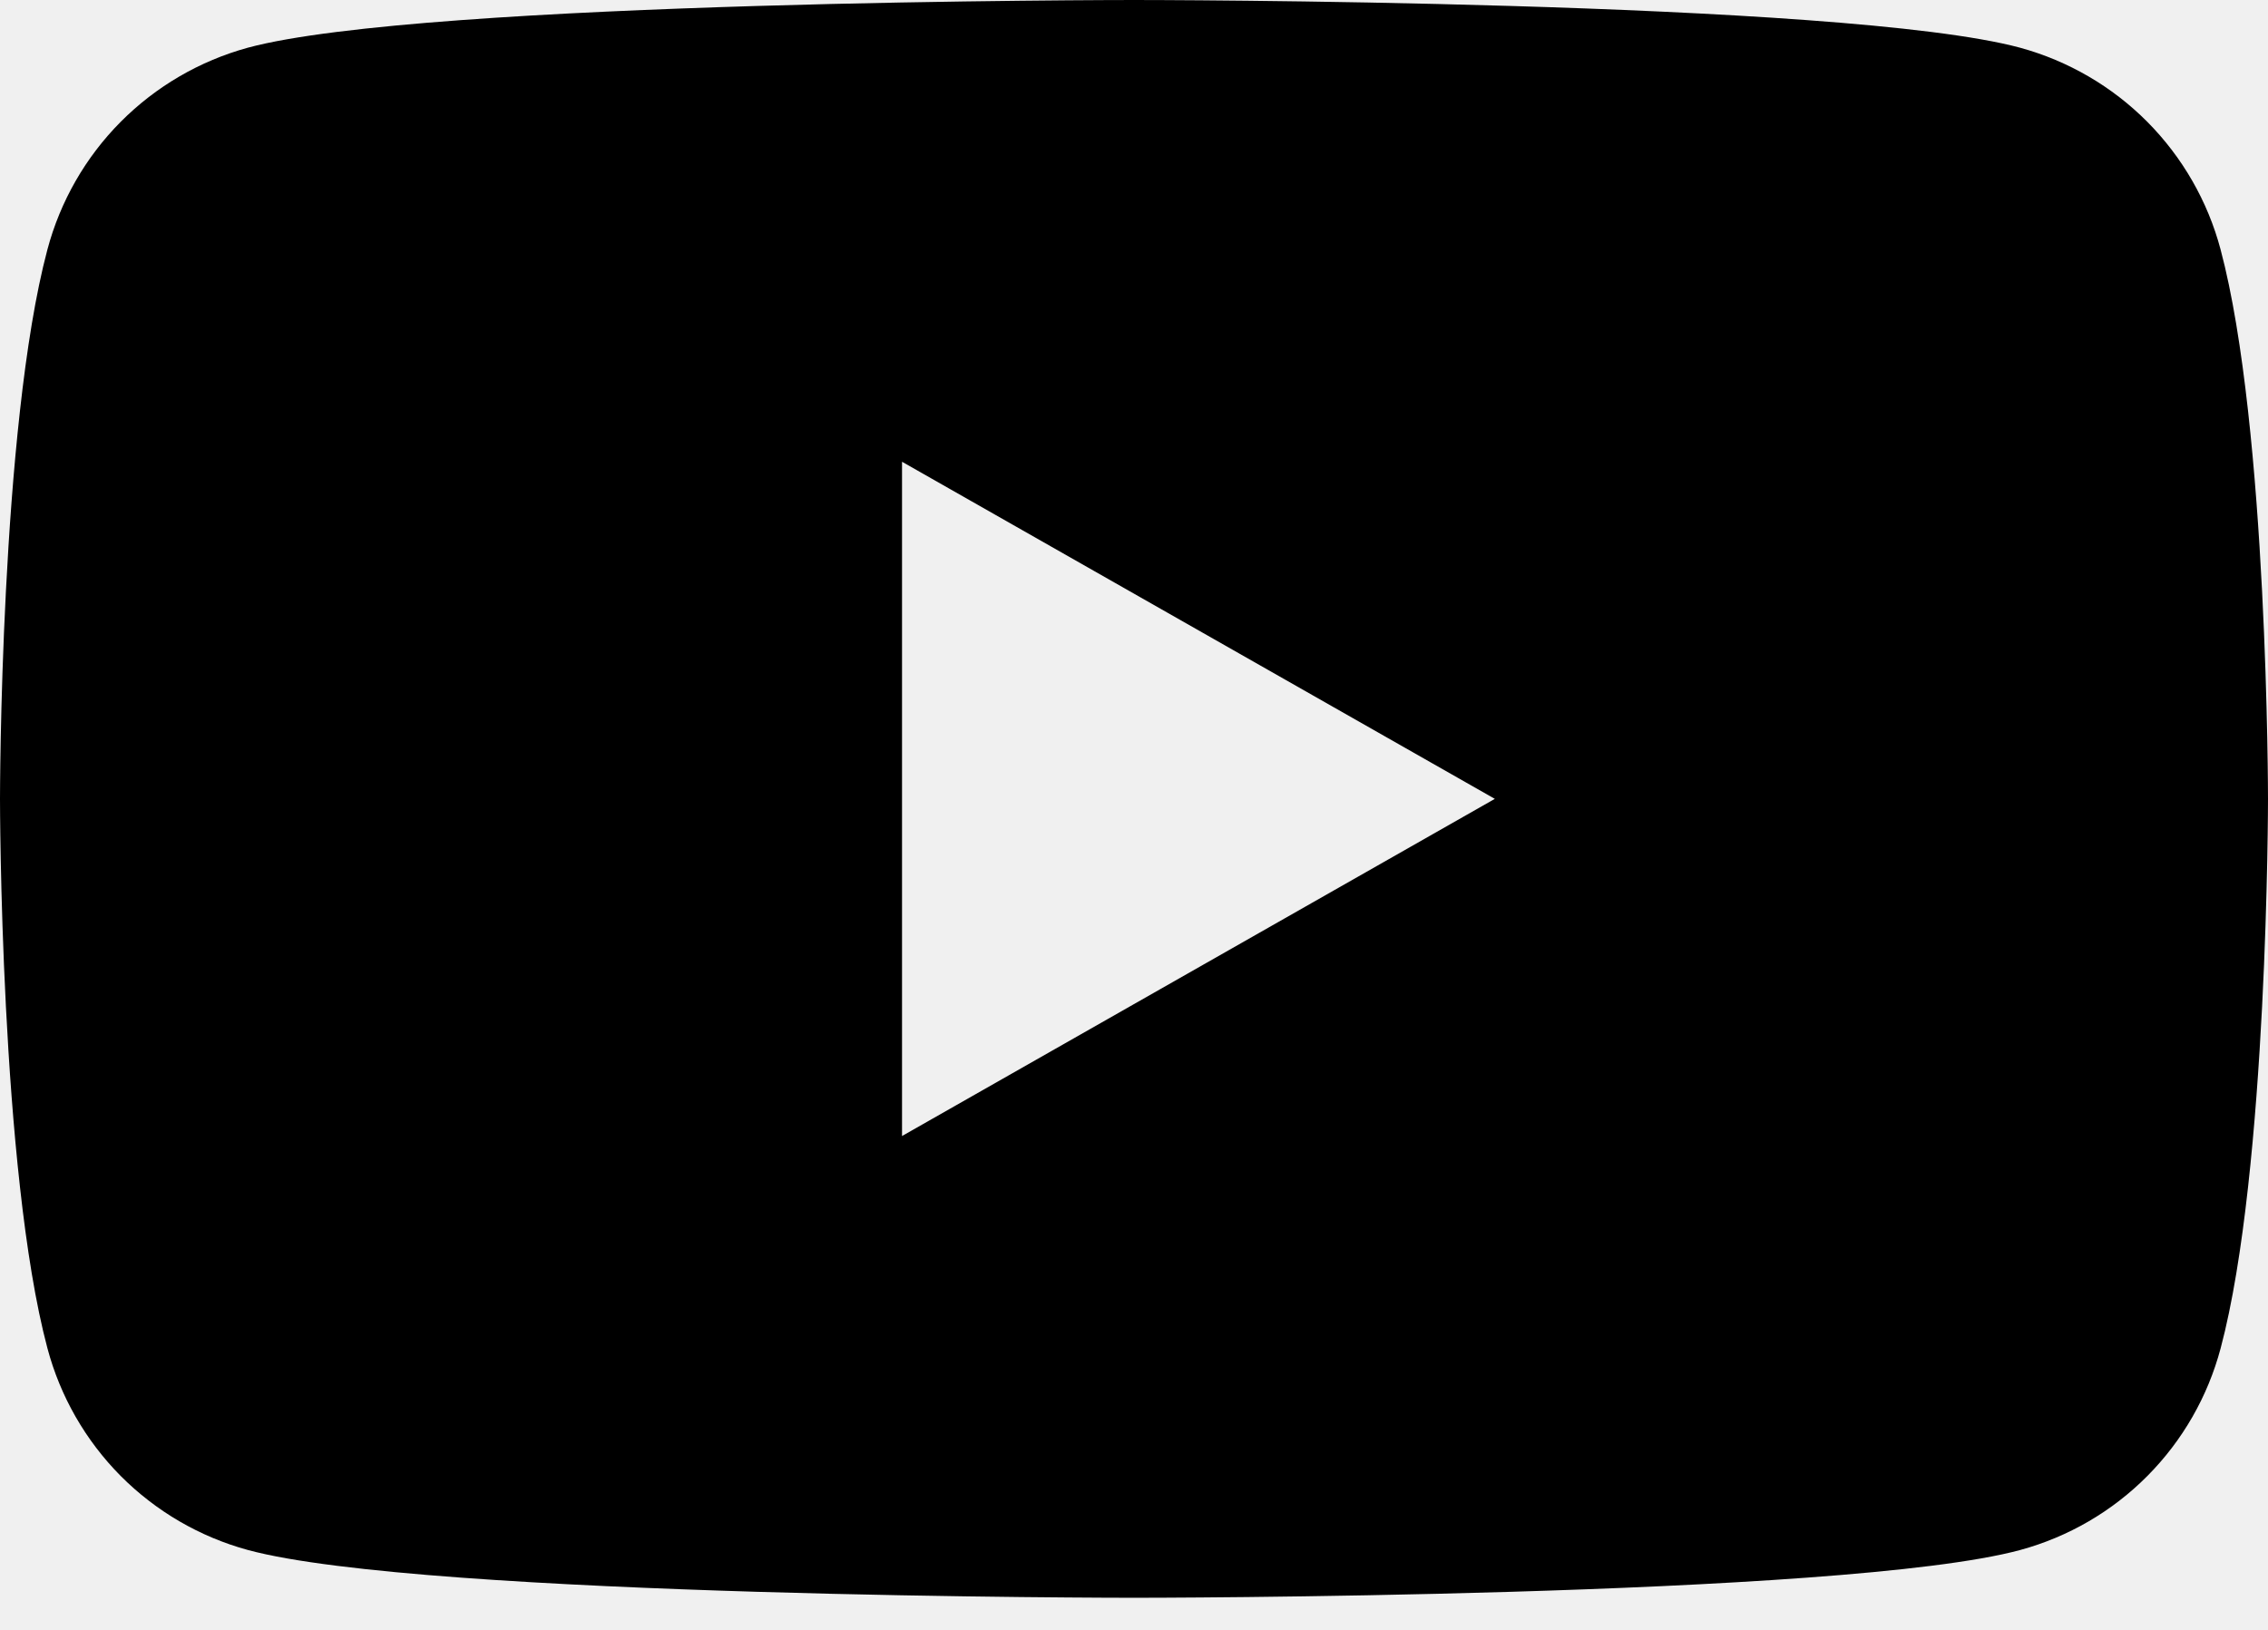
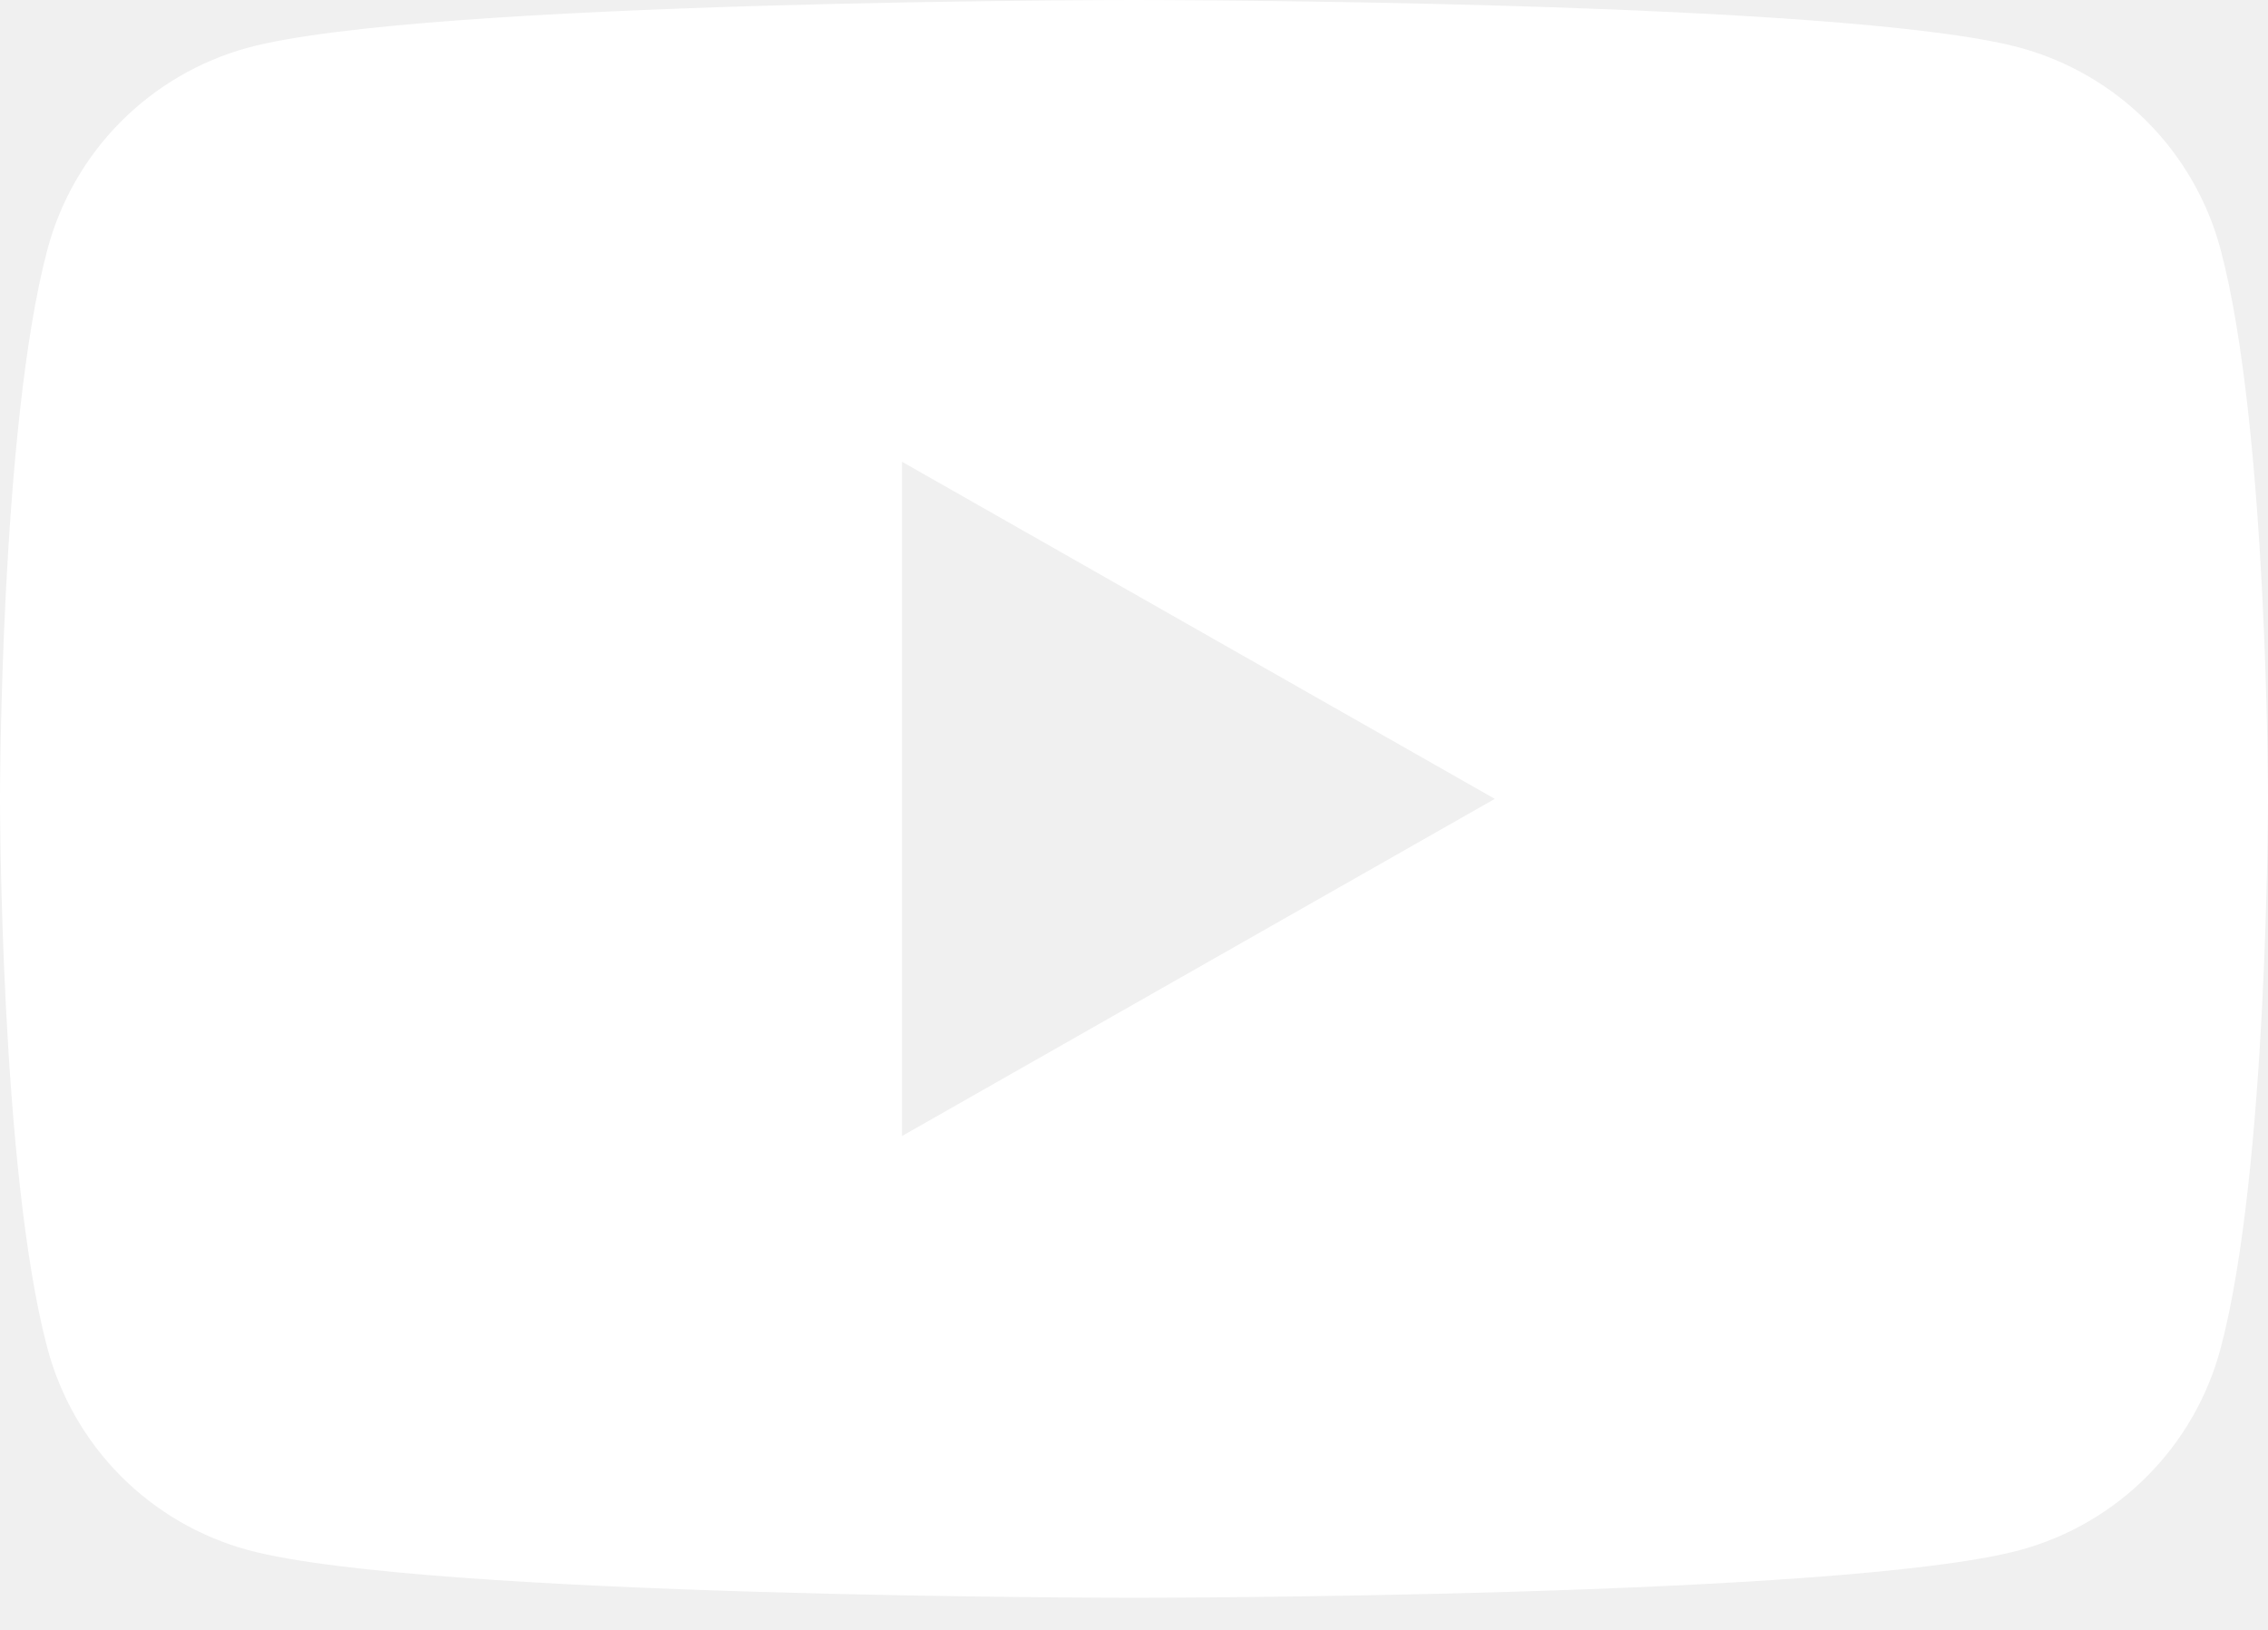
<svg xmlns="http://www.w3.org/2000/svg" width="32" height="23" viewBox="0 0 32 23" fill="none">
-   <path d="M31.331 3.521C31.15 2.84 30.793 2.219 30.297 1.719C29.8 1.219 29.181 0.859 28.501 0.673C26.007 -1.78814e-07 16 0 16 0C16 0 5.993 -1.78814e-07 3.497 0.673C2.818 0.859 2.199 1.22 1.703 1.719C1.206 2.219 0.85 2.841 0.669 3.521C0 6.033 0 11.273 0 11.273C0 11.273 0 16.513 0.669 19.025C0.85 19.706 1.207 20.328 1.703 20.828C2.2 21.327 2.819 21.688 3.499 21.873C5.993 22.547 16 22.547 16 22.547C16 22.547 26.007 22.547 28.503 21.873C29.183 21.688 29.802 21.328 30.298 20.828C30.795 20.328 31.151 19.706 31.332 19.025C32 16.513 32 11.273 32 11.273C32 11.273 32 6.033 31.331 3.521ZM12.727 16.031V6.516L21.091 11.273L12.727 16.031Z" fill="black" />
+   <path d="M31.331 3.521C31.15 2.84 30.793 2.219 30.297 1.719C29.8 1.219 29.181 0.859 28.501 0.673C26.007 -1.78814e-07 16 0 16 0C16 0 5.993 -1.78814e-07 3.497 0.673C2.818 0.859 2.199 1.22 1.703 1.719C1.206 2.219 0.85 2.841 0.669 3.521C0 6.033 0 11.273 0 11.273C0 11.273 0 16.513 0.669 19.025C0.85 19.706 1.207 20.328 1.703 20.828C2.2 21.327 2.819 21.688 3.499 21.873C5.993 22.547 16 22.547 16 22.547C16 22.547 26.007 22.547 28.503 21.873C29.183 21.688 29.802 21.328 30.298 20.828C30.795 20.328 31.151 19.706 31.332 19.025C32 16.513 32 11.273 32 11.273C32 11.273 32 6.033 31.331 3.521ZM12.727 16.031V6.516L21.091 11.273L12.727 16.031Z" fill="#fff" />
</svg>
